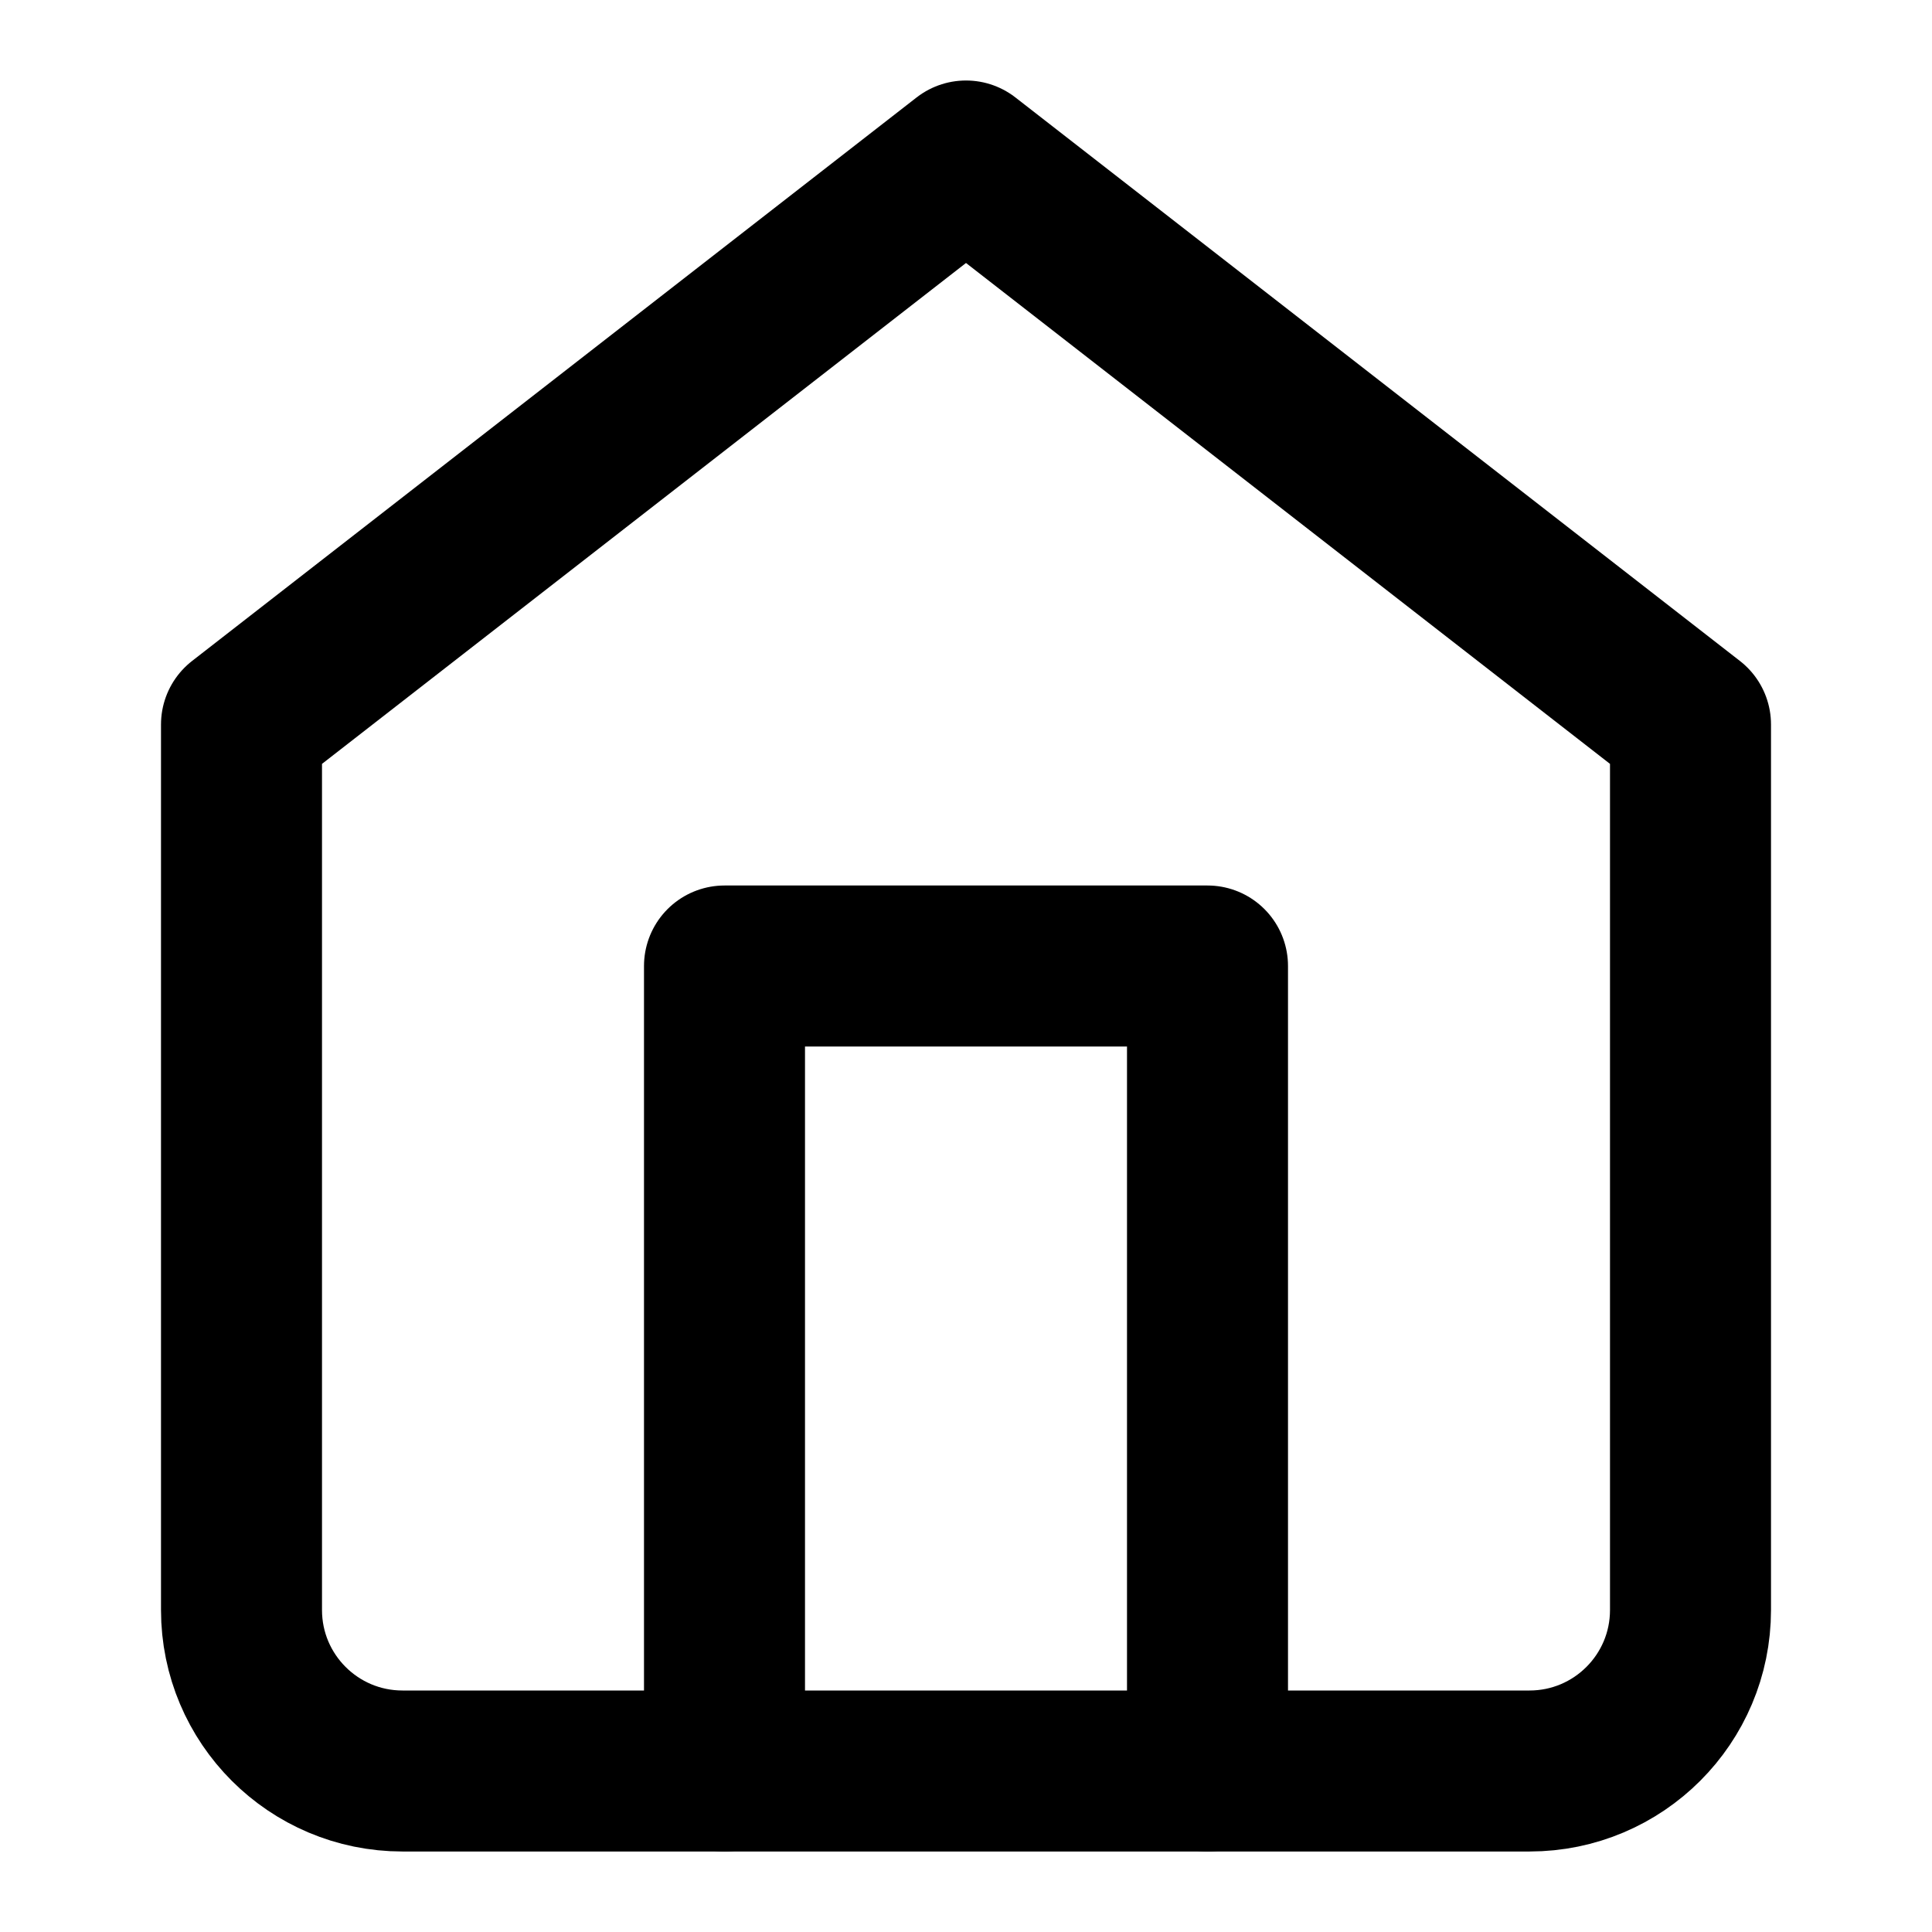
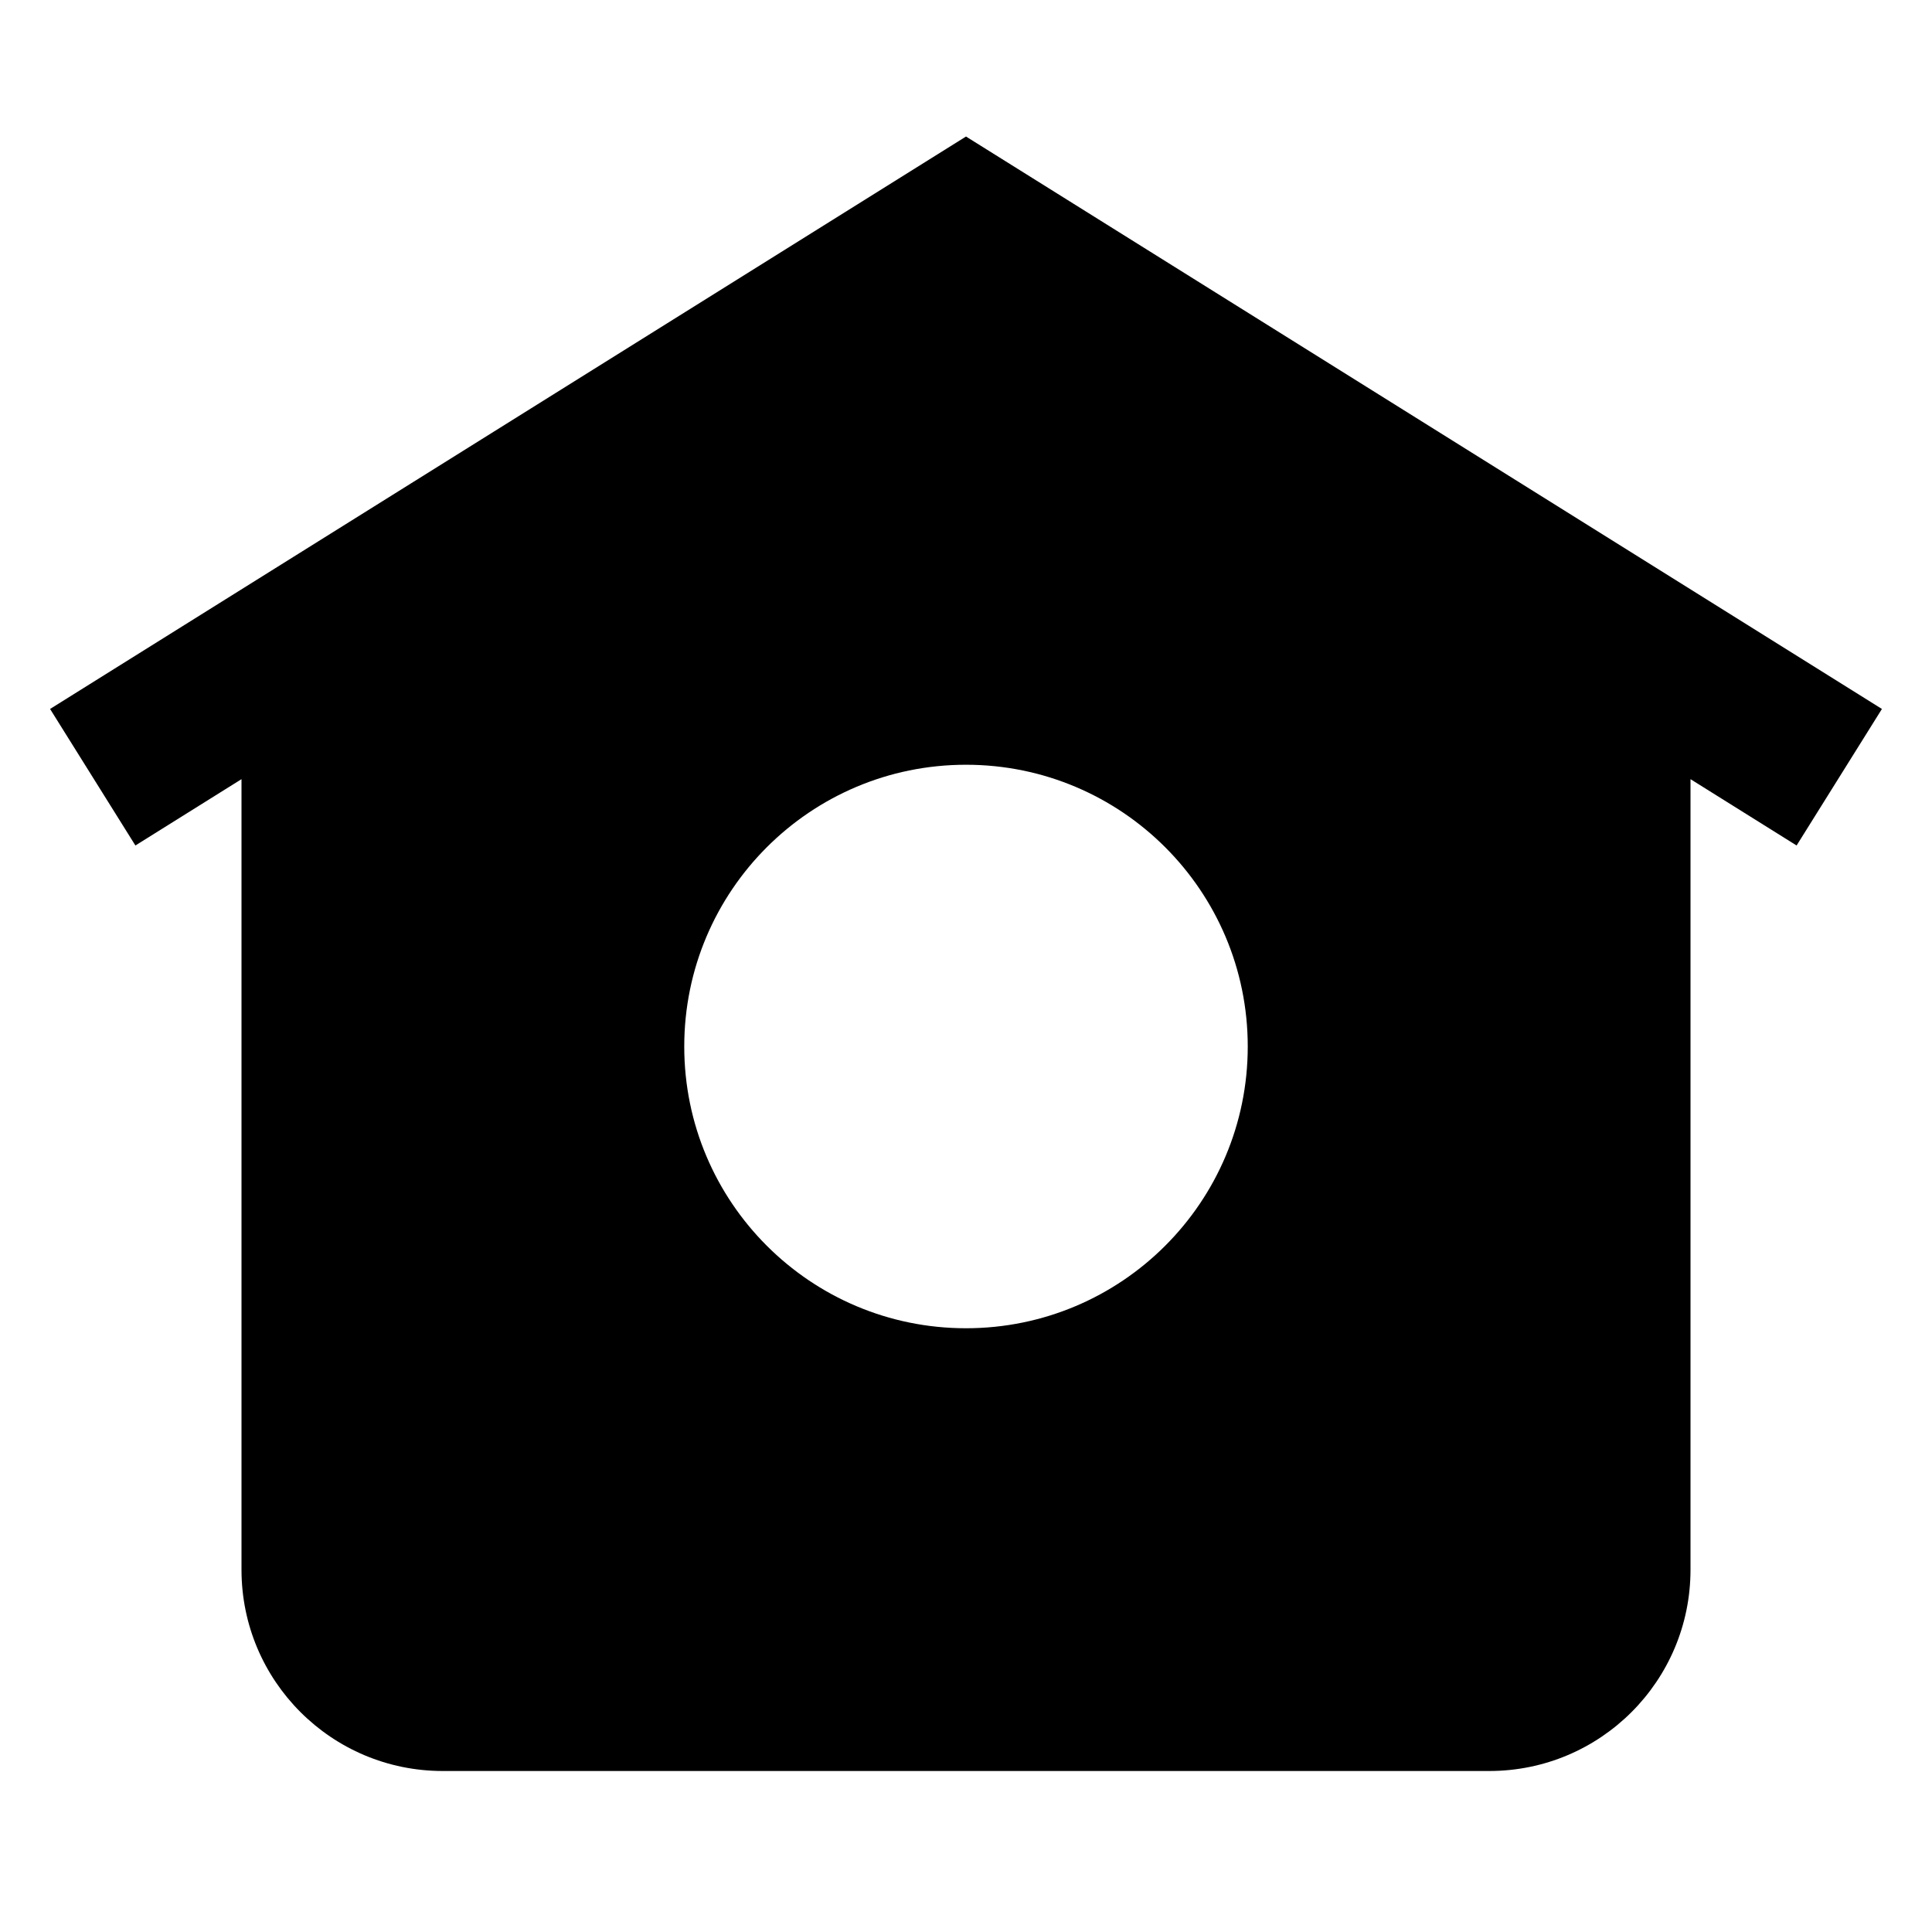
- <svg xmlns="http://www.w3.org/2000/svg" width="24" height="24" viewBox="0 0 24 24" fill="none" stroke="currentColor" stroke-width="2" stroke-linecap="round" stroke-linejoin="round" class="feather feather-home">
-   <path d="M3 9l9-7 9 7v11a2 2 0 0 1-2 2H5a2 2 0 0 1-2-2z" />
-   <polyline points="9 22 9 12 15 12 15 22" />
+ <svg xmlns="http://www.w3.org/2000/svg" role="img" viewBox="0 0 24 24">
+   <g>
+     <path d="M12 1.696L.622 8.807l1.06 1.696L3 9.679V19.5C3 20.881 4.119 22 5.5 22h13c1.381 0 2.5-1.119 2.5-2.5V9.679l1.318.824 1.06-1.696L12 1.696zM12 16.5c-1.933 0-3.5-1.567-3.5-3.5s1.567-3.5 3.5-3.5 3.5 1.567 3.5 3.5-1.567 3.5-3.5 3.5z" />
+   </g>
</svg>
